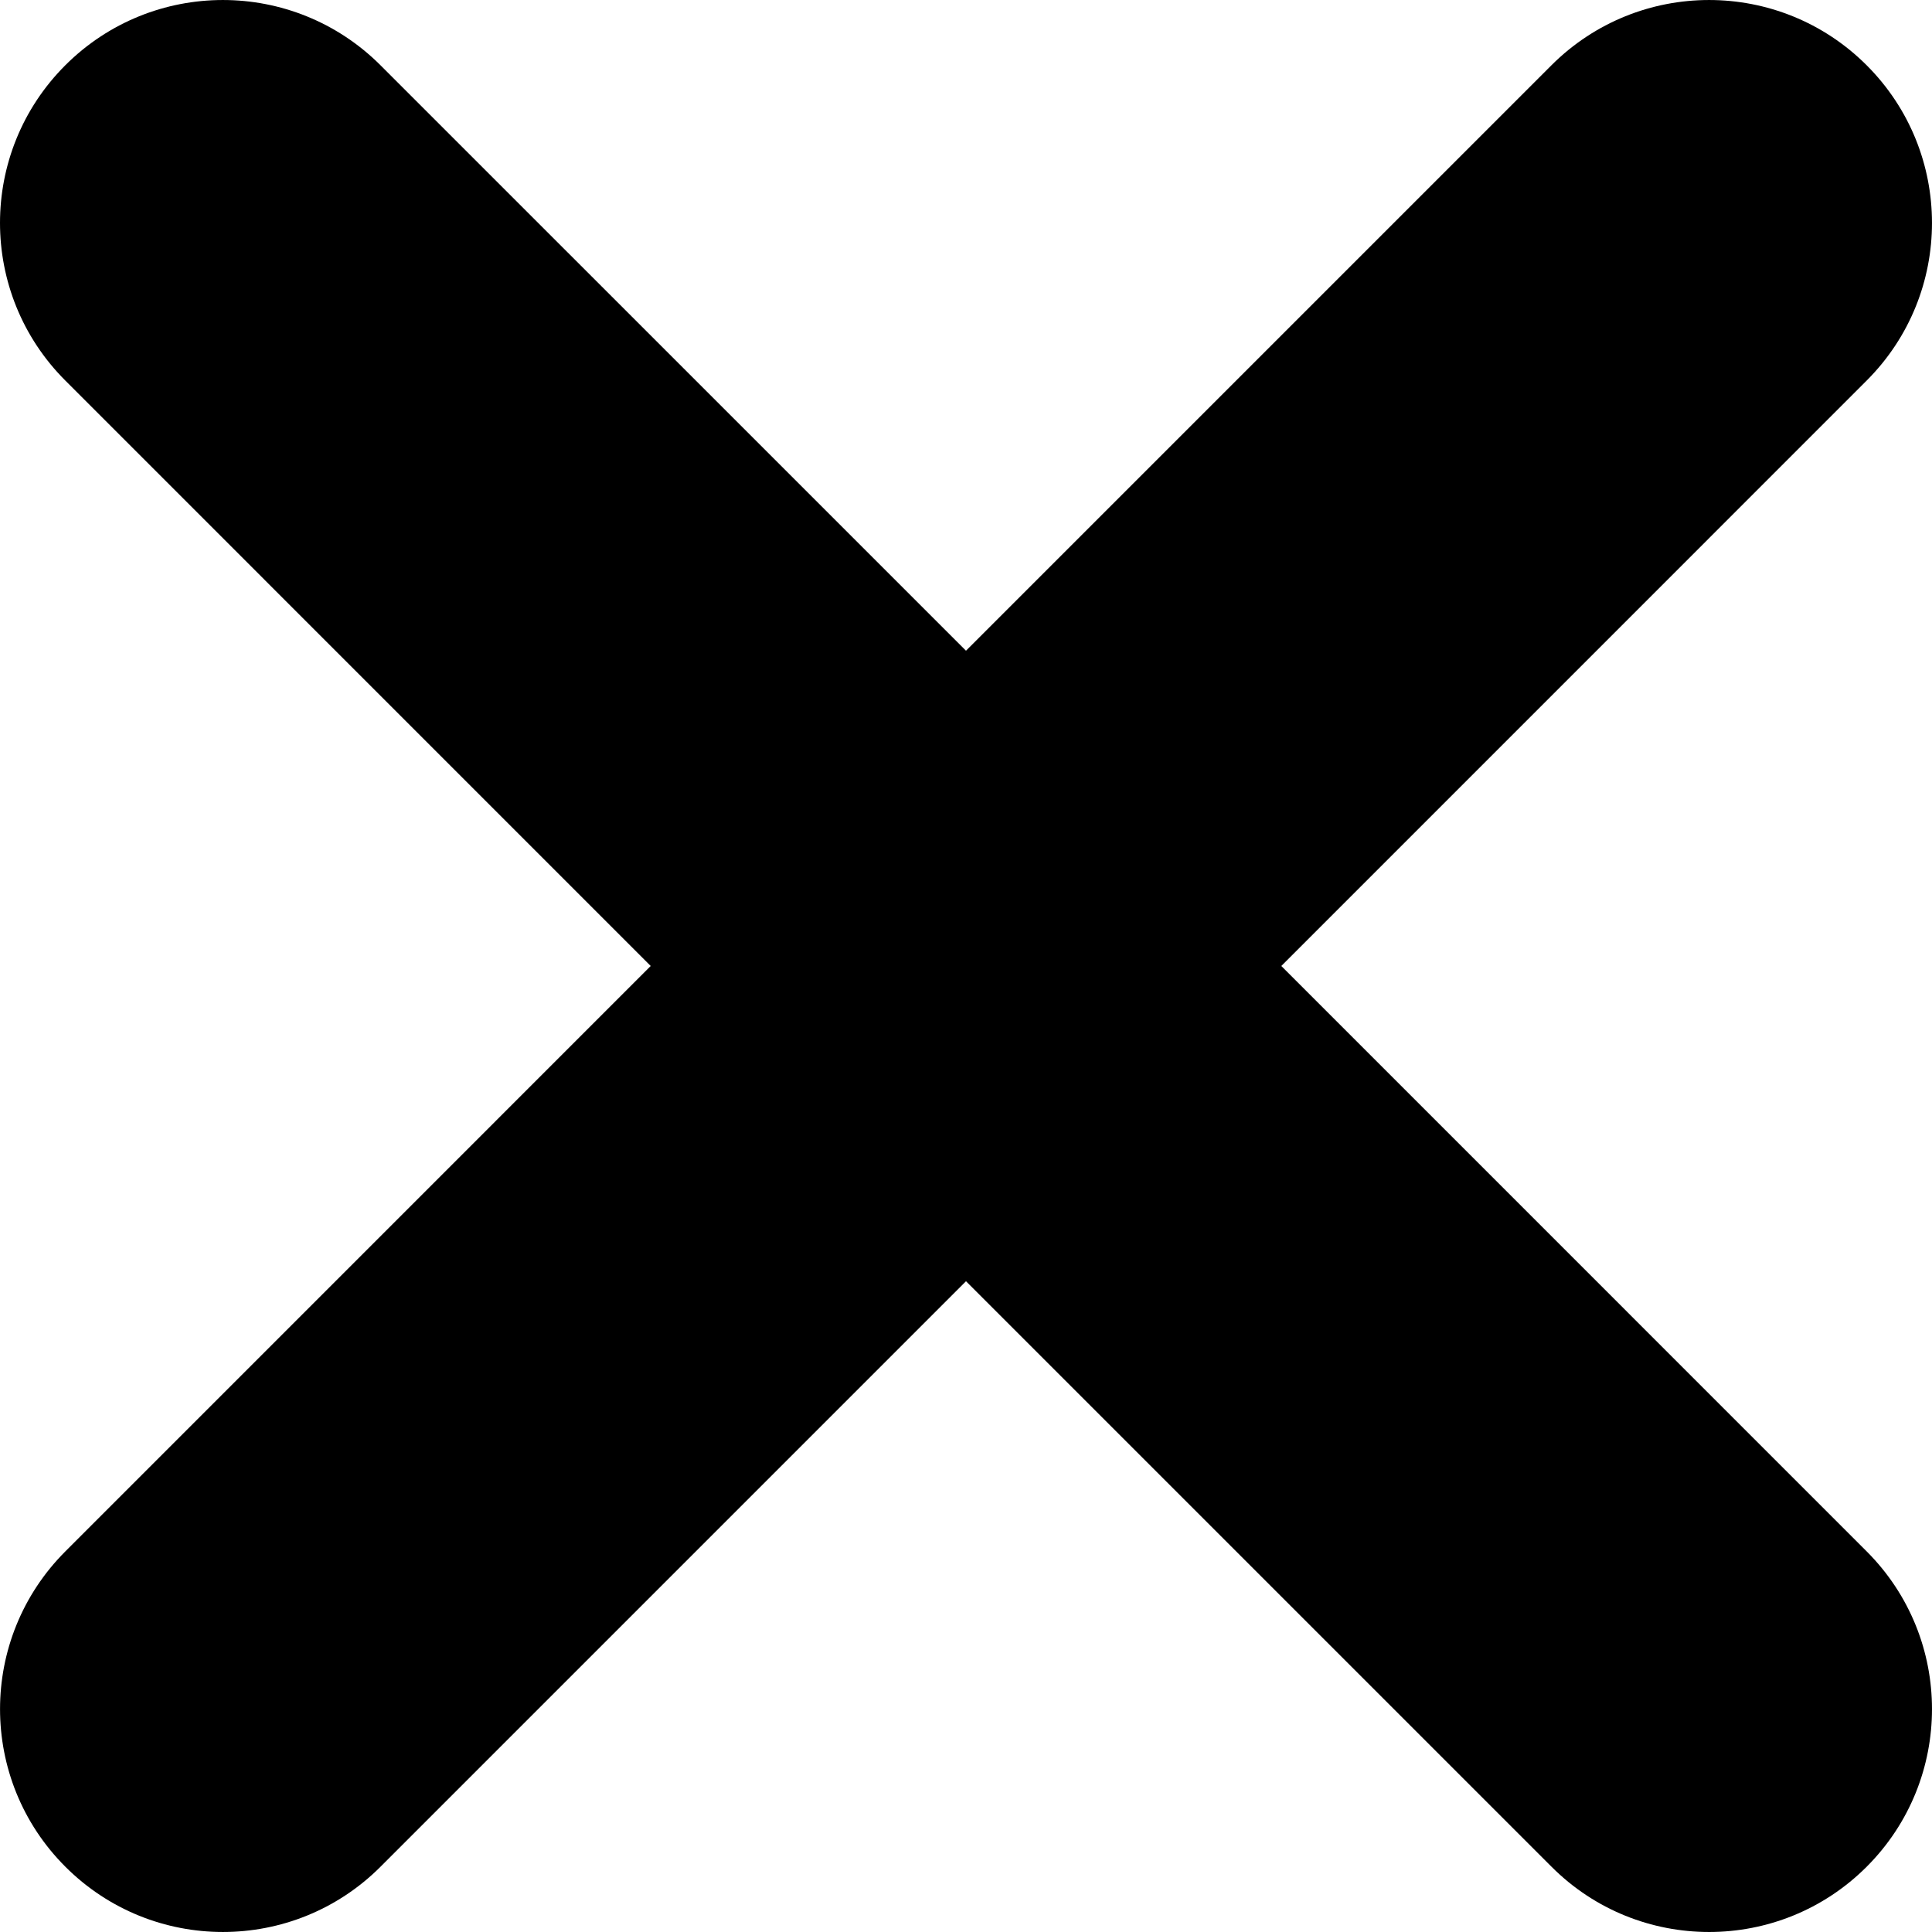
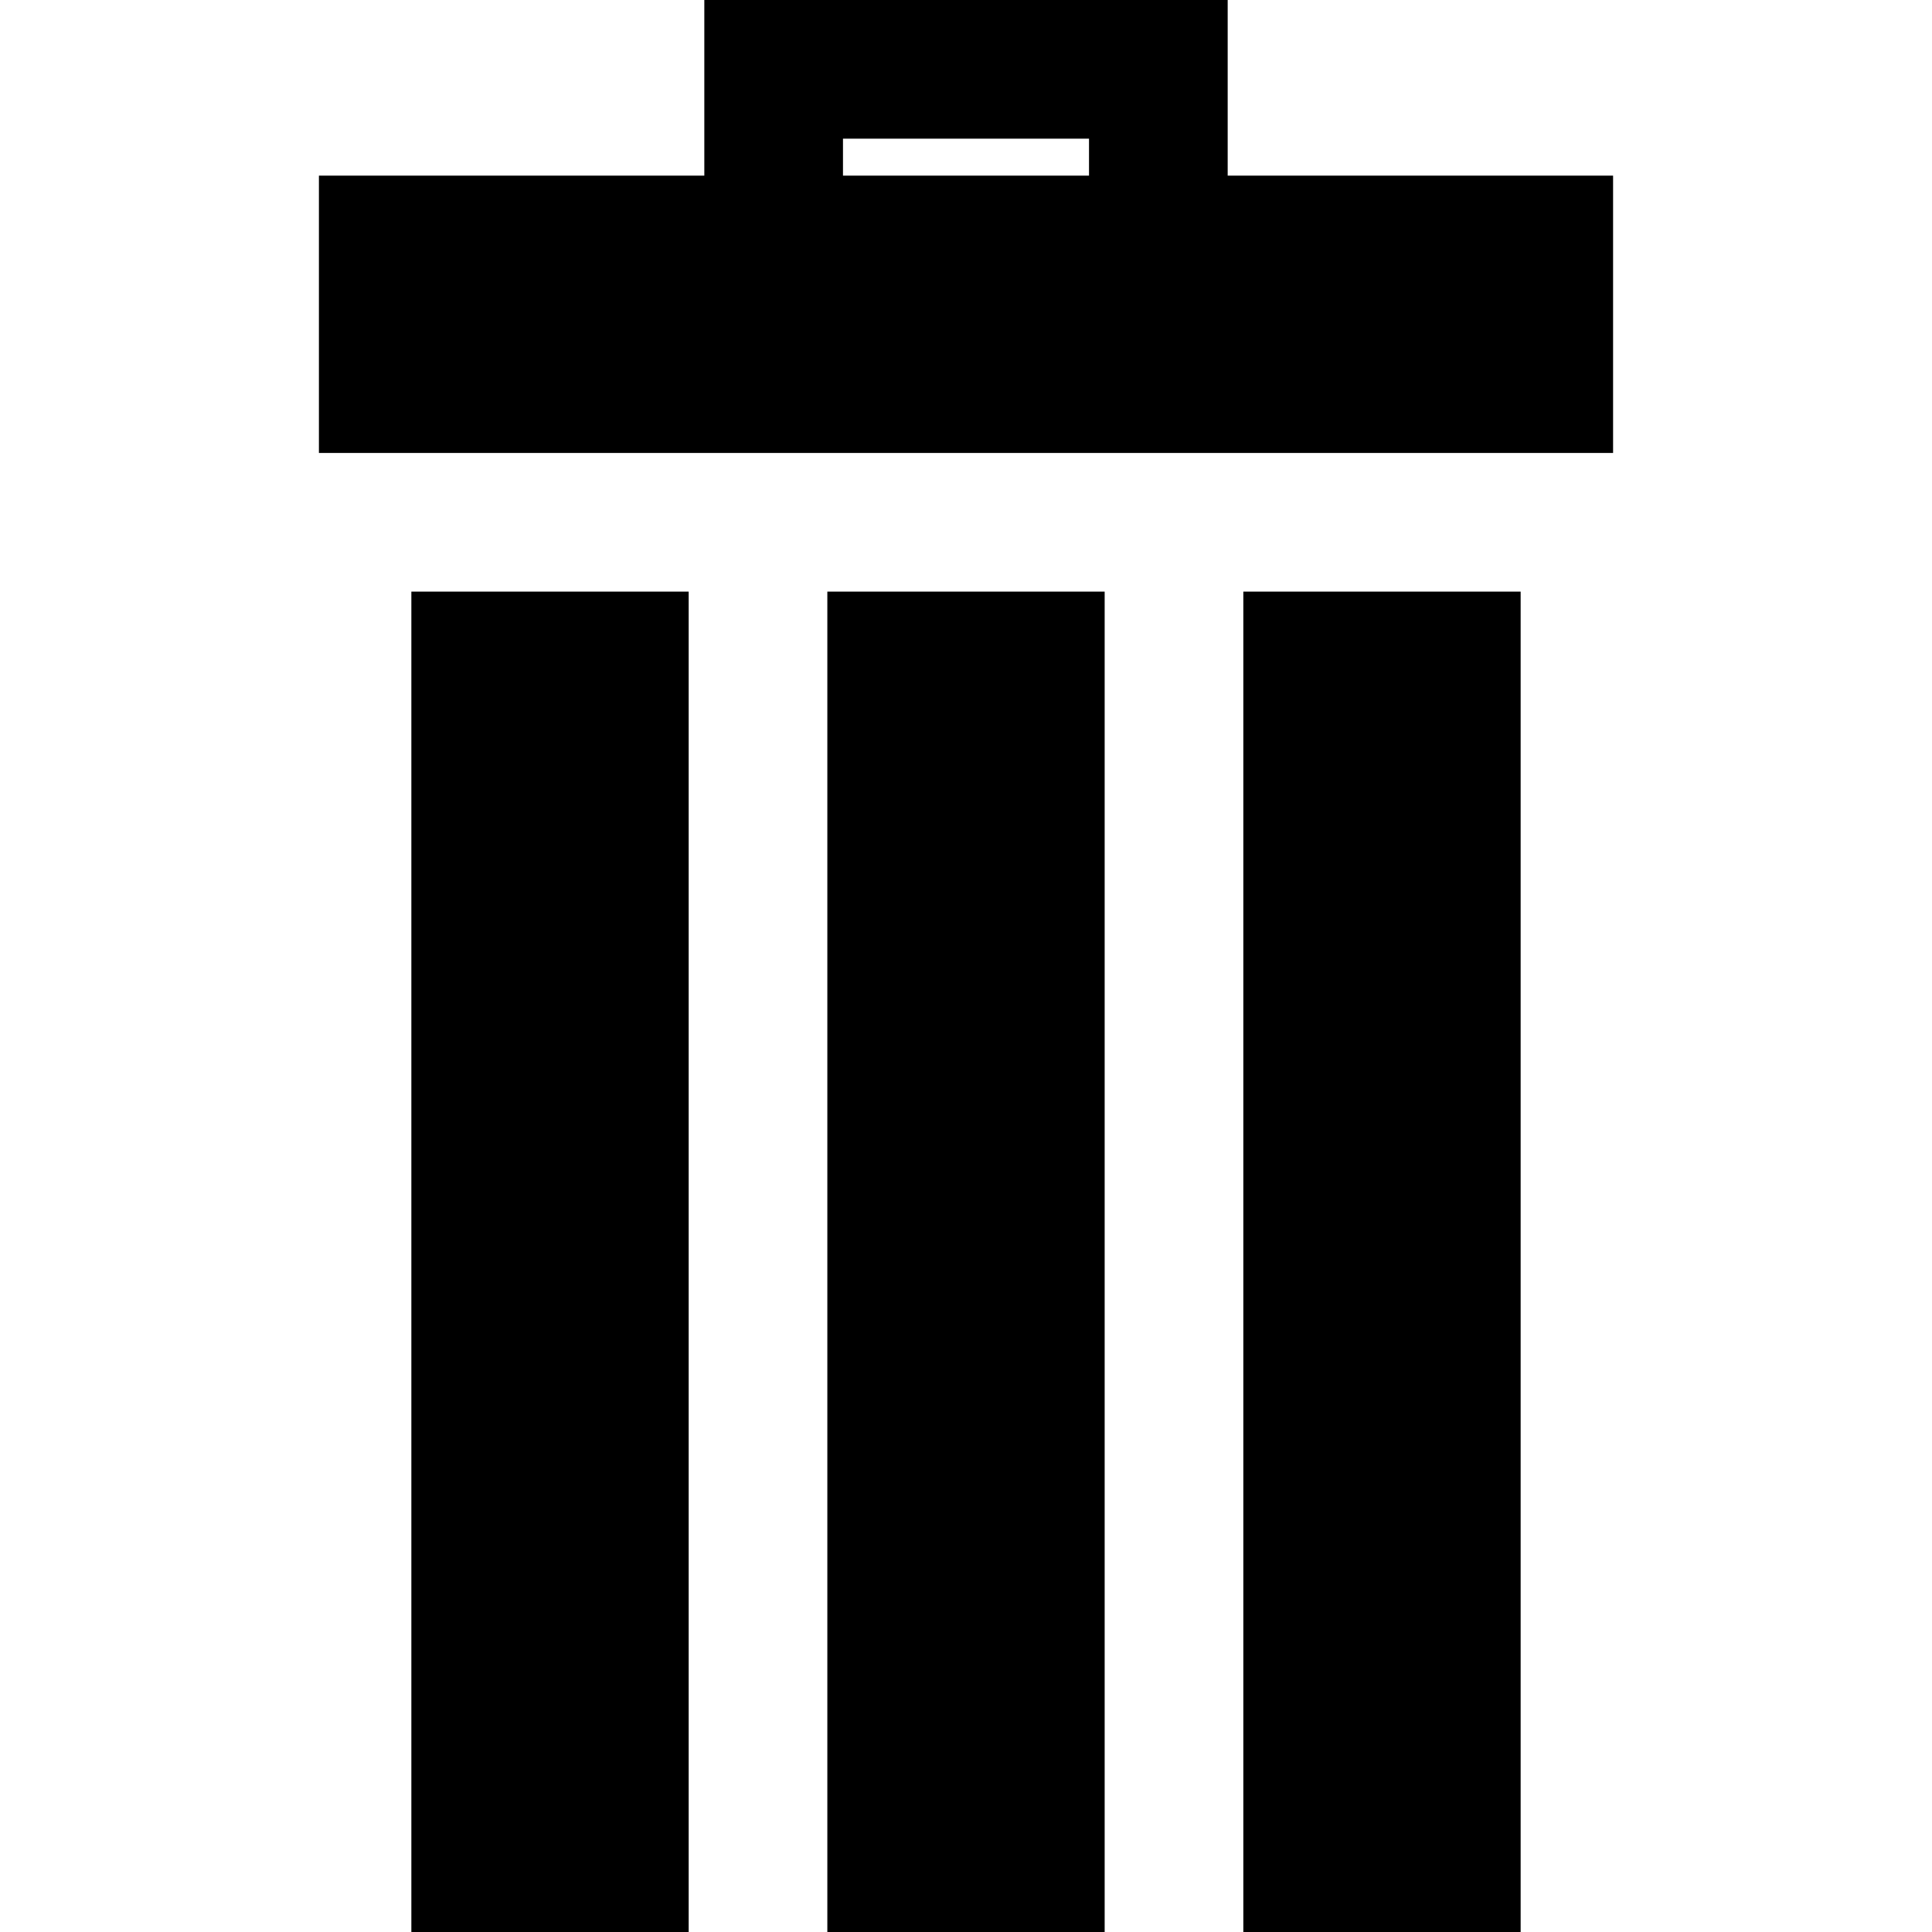
- <svg xmlns="http://www.w3.org/2000/svg" version="1.1" id="Capa_1" x="0px" y="0px" width="348.333px" height="348.334px" viewBox="0 0 348.333 348.334" style="enable-background:new 0 0 348.333 348.334;" xml:space="preserve">
+ <svg xmlns="http://www.w3.org/2000/svg" version="1.1" id="Layer_1" x="0px" y="0px" viewBox="0 0 418 418" style="enable-background:new 0 0 418 418;" xml:space="preserve">
  <g>
-     <path d="M336.559,68.611L231.016,174.165l105.543,105.549c15.699,15.705,15.699,41.145,0,56.85   c-7.844,7.844-18.128,11.769-28.407,11.769c-10.296,0-20.581-3.919-28.419-11.769L174.167,231.003L68.609,336.563   c-7.843,7.844-18.128,11.769-28.416,11.769c-10.285,0-20.563-3.919-28.413-11.769c-15.699-15.698-15.699-41.139,0-56.85   l105.54-105.549L11.774,68.611c-15.699-15.699-15.699-41.145,0-56.844c15.696-15.687,41.127-15.687,56.829,0l105.563,105.554   L279.721,11.767c15.705-15.687,41.139-15.687,56.832,0C352.258,27.466,352.258,52.912,336.559,68.611z" />
+     <rect x="89" y="128" width="60" height="290" />
+     <rect x="179" y="128" width="60" height="290" />
+     <rect x="269" y="128" width="60" height="290" />
+     <path d="M265.616,38V0H152.384v38H69v60h280V38H265.616z M182.384,30h53.231v8h-53.231V30z" />
  </g>
</svg>
